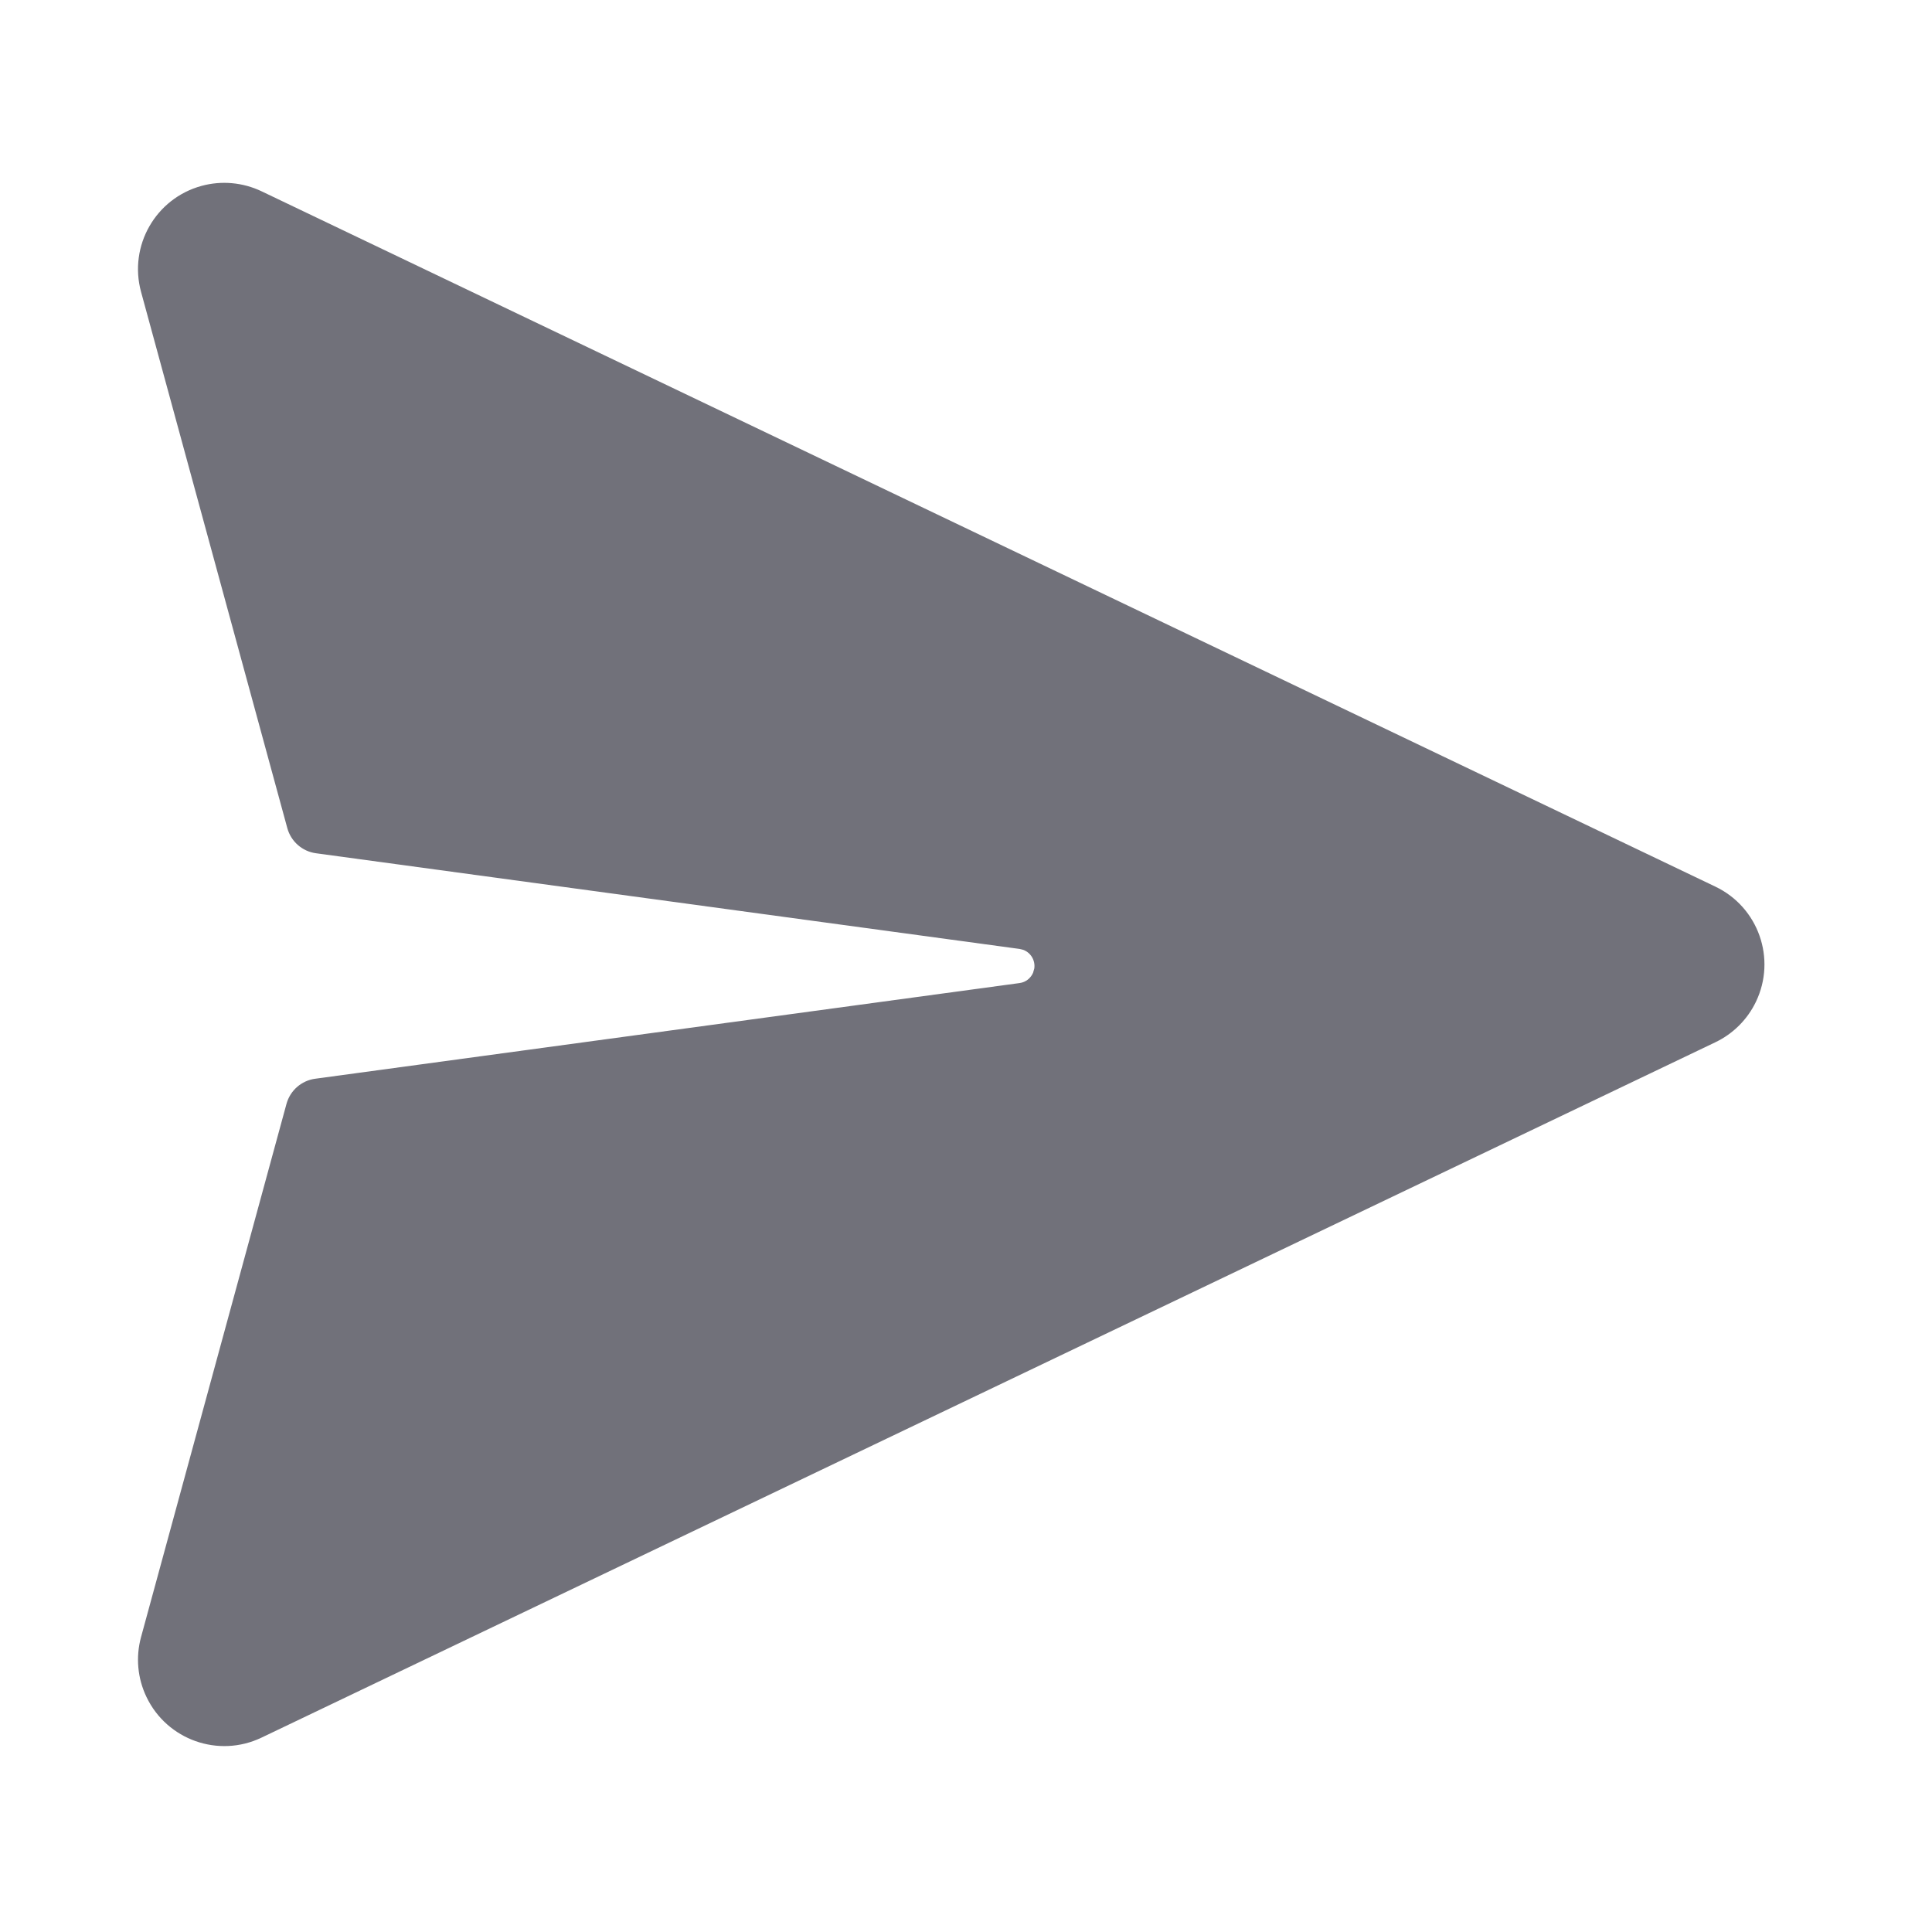
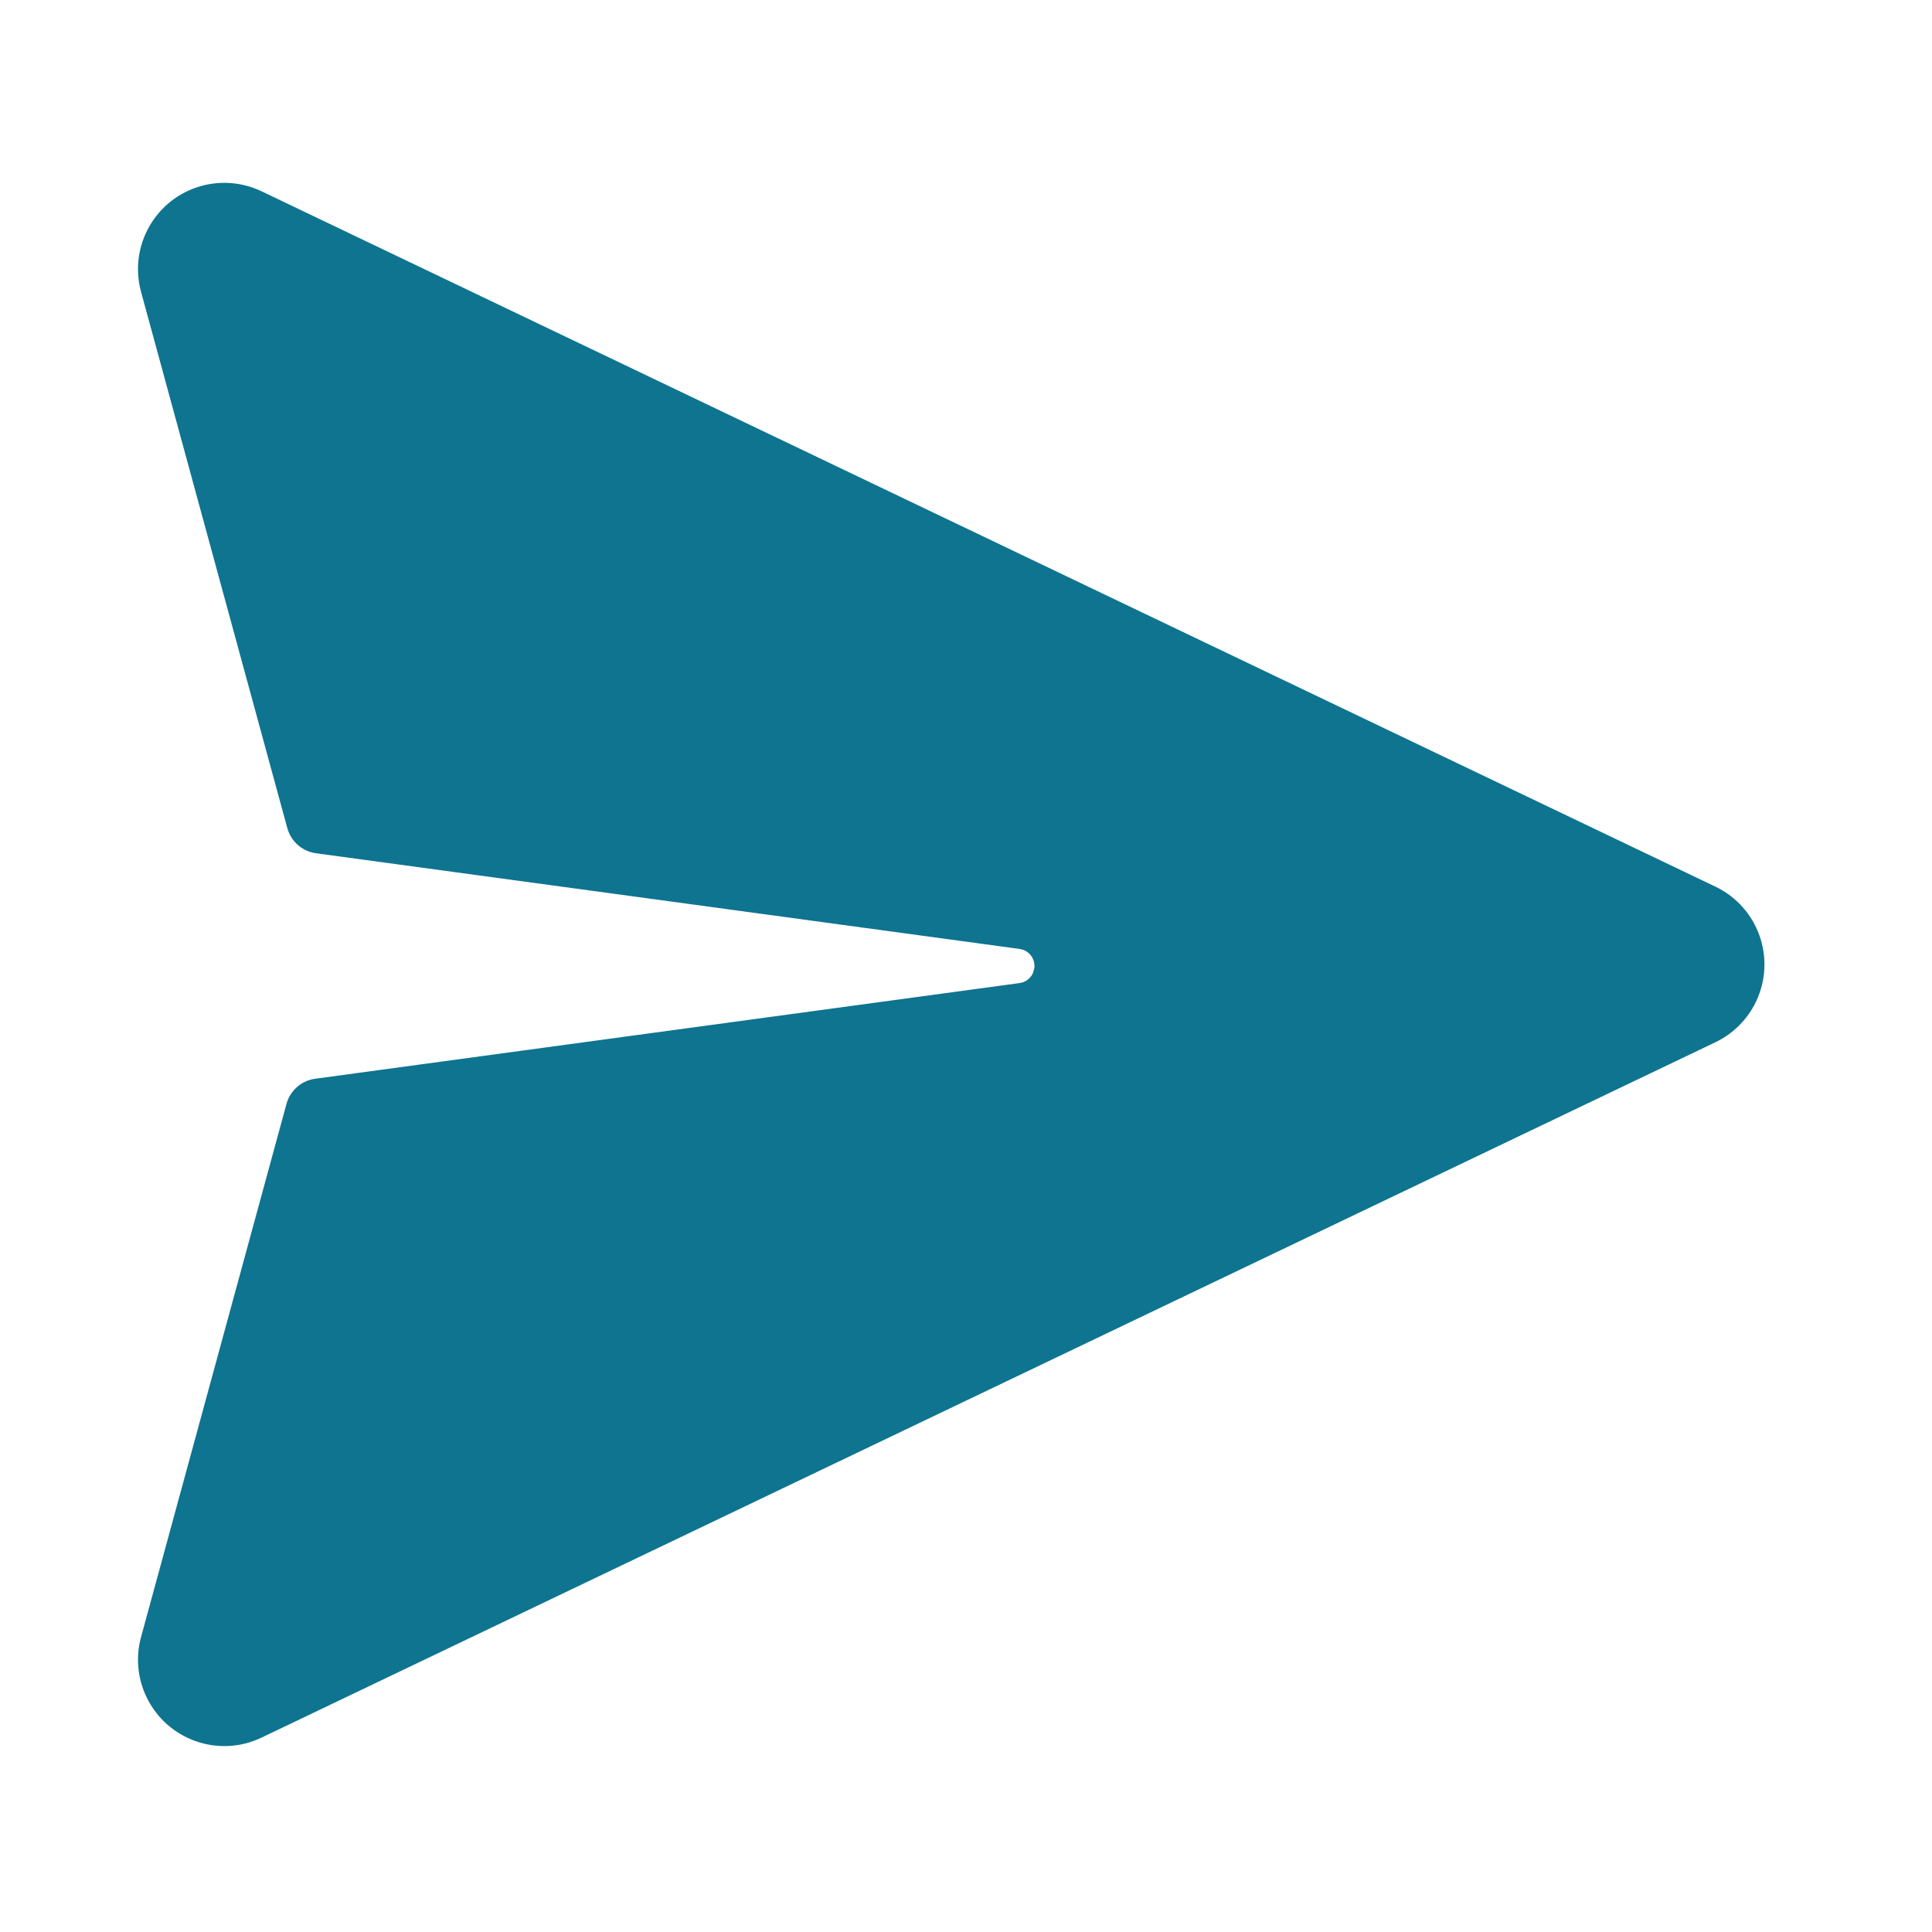
- <svg xmlns="http://www.w3.org/2000/svg" viewBox="0 0 28 28" version="1.1" fill="#71717a">
+ <svg xmlns="http://www.w3.org/2000/svg" viewBox="0 0 28 28" version="1.1" fill="#0e7490">
  <g id="SVGRepo_bgCarrier" stroke-width="0" />
  <g id="SVGRepo_tracerCarrier" stroke-linecap="round" stroke-linejoin="round" />
  <g id="SVGRepo_iconCarrier">
    <g id="🔍-Product-Icons" stroke="none" stroke-width="1" fill="none" fill-rule="evenodd">
-       <g id="ic_fluent_send_28_filled" fill="#71717a" fill-rule="nonzero">
+       <g id="ic_fluent_send_28_filled" fill="#0e7490" fill-rule="nonzero">
        <path d="M3.79,2.772 L24.861,12.85 C25.484,13.148 25.747,13.894 25.449,14.517 C25.326,14.774 25.118,14.982 24.861,15.105 L3.79,25.183 C3.167,25.481 2.421,25.217 2.123,24.594 C1.993,24.324 1.965,24.016 2.044,23.726 L4.152,15.998 C4.205,15.805 4.368,15.661 4.567,15.634 L14.778,14.247 C14.866,14.235 14.938,14.177 14.972,14.098 L14.99,14.035 C15.006,13.918 14.939,13.808 14.833,13.767 L14.778,13.753 L4.579,12.366 C4.38,12.339 4.217,12.195 4.164,12.002 L2.044,4.229 C1.863,3.563 2.255,2.876 2.921,2.694 C3.211,2.615 3.519,2.643 3.79,2.772 Z" id="🎨-Color"> </path>
      </g>
    </g>
  </g>
</svg>
